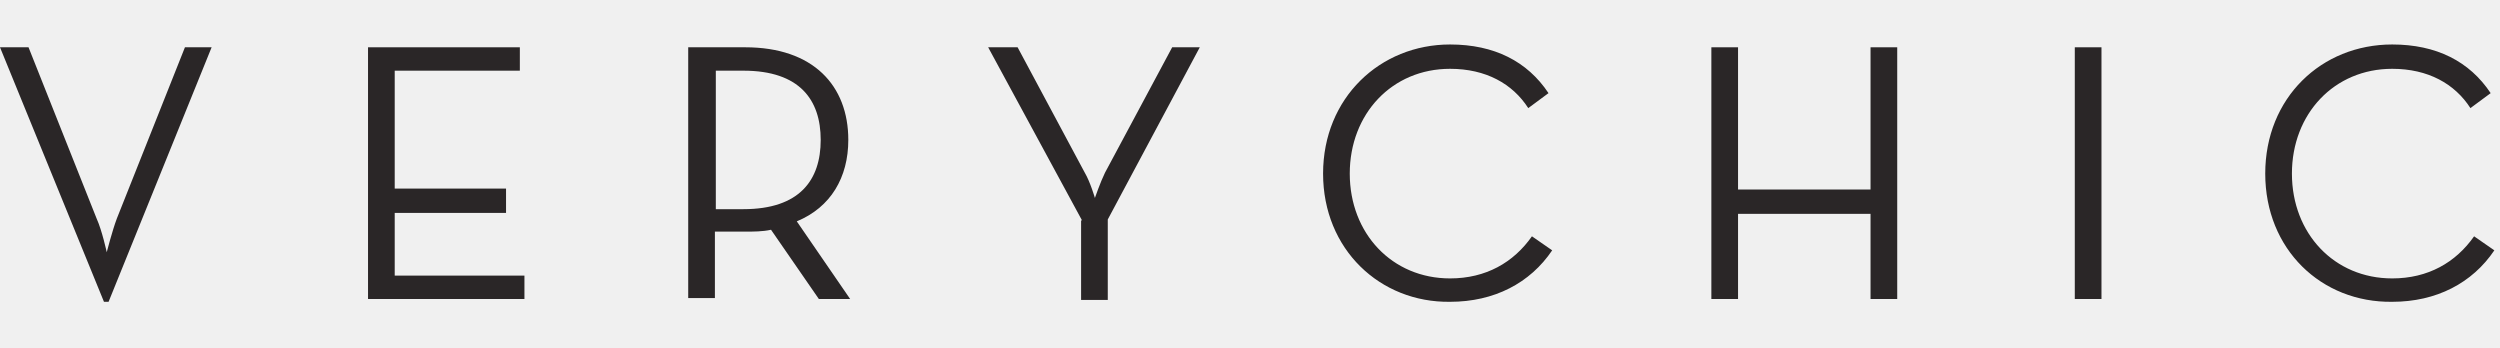
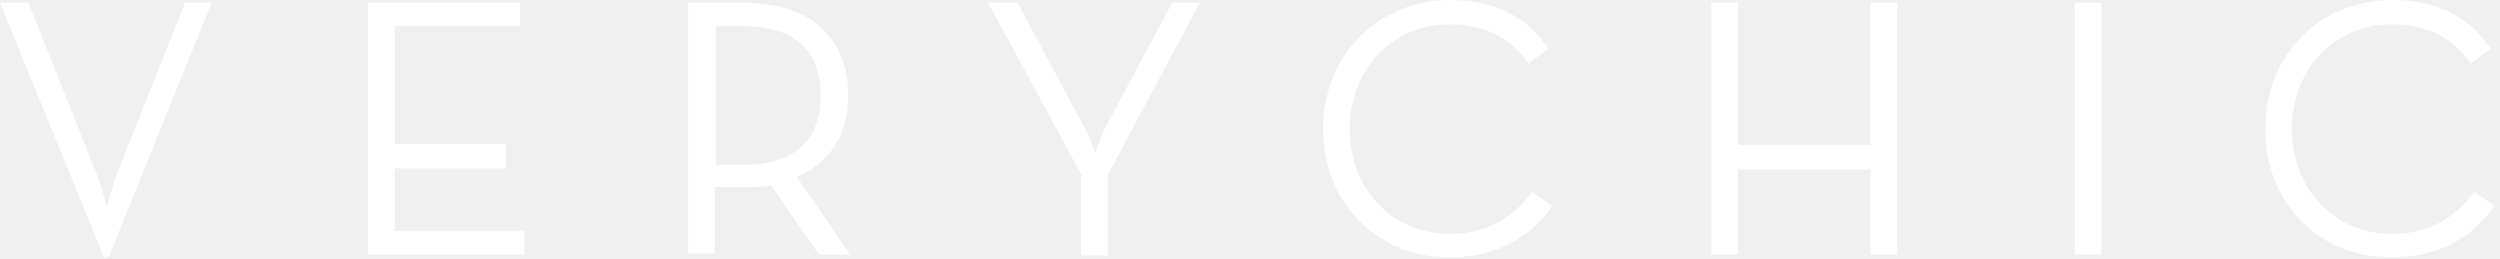
- <svg xmlns="http://www.w3.org/2000/svg" width="180" height="25" viewBox="0 0 242 25" fill="none" alt="verychic" class="h-9 object-contain w-full md:h-10">
-   <path d="M0 0.272H2.761L9.352 16.848C9.886 18.025 10.332 20.109 10.332 20.109C10.332 20.109 10.866 18.025 11.311 16.848L17.902 0.272H20.485L10.51 24.909H10.064L0 0.272Z" fill="#2A2627" />
-   <path d="M35.714 0.272H50.321V2.536H38.208V13.949H48.985V16.304H38.208V22.373H50.766V24.638H35.625V0.272H35.714Z" fill="#2A2627" />
-   <path d="M82.294 24.638H79.266L74.635 17.935C73.833 18.116 72.943 18.116 72.052 18.116H69.202V24.547H66.619V0.272H72.141C78.732 0.272 82.116 3.986 82.116 9.239C82.116 12.862 80.424 15.761 77.129 17.12L82.294 24.638ZM71.963 15.942C77.396 15.942 79.444 13.134 79.444 9.239C79.444 5.344 77.396 2.536 71.963 2.536H69.291V15.942H71.963Z" fill="#2A2627" />
-   <path d="M104.739 17.029L95.654 0.272H98.504L105.006 12.409C105.54 13.315 105.986 14.855 105.986 14.855C105.986 14.855 106.52 13.315 106.965 12.409L113.467 0.272H116.139L107.233 16.938V24.728H104.65V17.029H104.739Z" fill="#2A2627" />
-   <path d="M128.074 12.5C128.074 5.163 133.596 0 140.365 0C144.64 0 147.846 1.63 149.895 4.71L147.936 6.159C146.421 3.804 143.839 2.355 140.365 2.355C134.754 2.355 130.657 6.703 130.657 12.5C130.657 18.297 134.754 22.645 140.365 22.645C143.839 22.645 146.511 21.105 148.292 18.569L150.251 19.927C148.114 23.098 144.64 24.909 140.365 24.909C133.596 25 128.074 19.837 128.074 12.5Z" fill="#2A2627" />
-   <path d="M165.66 0.272H168.243V14.04H181.068V0.272H183.651V24.638H181.068V16.395H168.243V24.638H165.66V0.272Z" fill="#2A2627" />
-   <path d="M200.84 0.272H203.423V24.638H200.84V0.272Z" fill="#2A2627" />
-   <path d="M219.275 12.5C219.275 5.163 224.708 0 231.566 0C235.841 0 239.048 1.63 241.096 4.71L239.137 6.159C237.623 3.804 235.04 2.355 231.566 2.355C225.955 2.355 221.858 6.703 221.858 12.5C221.858 18.297 225.955 22.645 231.566 22.645C235.04 22.645 237.712 21.105 239.493 18.569L241.452 19.927C239.315 23.098 235.841 24.909 231.566 24.909C224.708 25 219.275 19.837 219.275 12.5Z" fill="#2A2627" />
+ <svg xmlns="http://www.w3.org/2000/svg" viewBox="0 0 242 25">
+   <path d="M0 0.272H2.761L9.352 16.848C9.886 18.025 10.332 20.109 10.332 20.109C10.332 20.109 10.866 18.025 11.311 16.848L17.902 0.272H20.485L10.51 24.909H10.064L0 0.272Z" fill="#ffffff" />
+   <path d="M35.714 0.272H50.321V2.536H38.208V13.949H48.985V16.304H38.208V22.373H50.766V24.638H35.625V0.272H35.714Z" fill="#ffffff" />
+   <path d="M82.294 24.638H79.266L74.635 17.935C73.833 18.116 72.943 18.116 72.052 18.116H69.202V24.547H66.619V0.272H72.141C78.732 0.272 82.116 3.986 82.116 9.239C82.116 12.862 80.424 15.761 77.129 17.12L82.294 24.638ZM71.963 15.942C77.396 15.942 79.444 13.134 79.444 9.239C79.444 5.344 77.396 2.536 71.963 2.536H69.291V15.942H71.963Z" fill="#ffffff" />
+   <path d="M104.739 17.029L95.654 0.272H98.504L105.006 12.409C105.54 13.315 105.986 14.855 105.986 14.855C105.986 14.855 106.52 13.315 106.965 12.409L113.467 0.272H116.139L107.233 16.938V24.728H104.65V17.029H104.739Z" fill="#ffffff" />
+   <path d="M128.074 12.5C128.074 5.163 133.596 0 140.365 0C144.64 0 147.846 1.63 149.895 4.71L147.936 6.159C146.421 3.804 143.839 2.355 140.365 2.355C134.754 2.355 130.657 6.703 130.657 12.5C130.657 18.297 134.754 22.645 140.365 22.645C143.839 22.645 146.511 21.105 148.292 18.569L150.251 19.927C148.114 23.098 144.64 24.909 140.365 24.909C133.596 25 128.074 19.837 128.074 12.5Z" fill="#ffffff" />
+   <path d="M165.66 0.272H168.243V14.04H181.068V0.272H183.651V24.638H181.068V16.395H168.243V24.638H165.66V0.272Z" fill="#ffffff" />
+   <path d="M200.84 0.272H203.423V24.638H200.84V0.272Z" fill="#ffffff" />
+   <path d="M219.275 12.5C219.275 5.163 224.708 0 231.566 0C235.841 0 239.048 1.63 241.096 4.71L239.137 6.159C237.623 3.804 235.04 2.355 231.566 2.355C225.955 2.355 221.858 6.703 221.858 12.5C221.858 18.297 225.955 22.645 231.566 22.645C235.04 22.645 237.712 21.105 239.493 18.569L241.452 19.927C239.315 23.098 235.841 24.909 231.566 24.909C224.708 25 219.275 19.837 219.275 12.5Z" fill="#ffffff" />
</svg>
